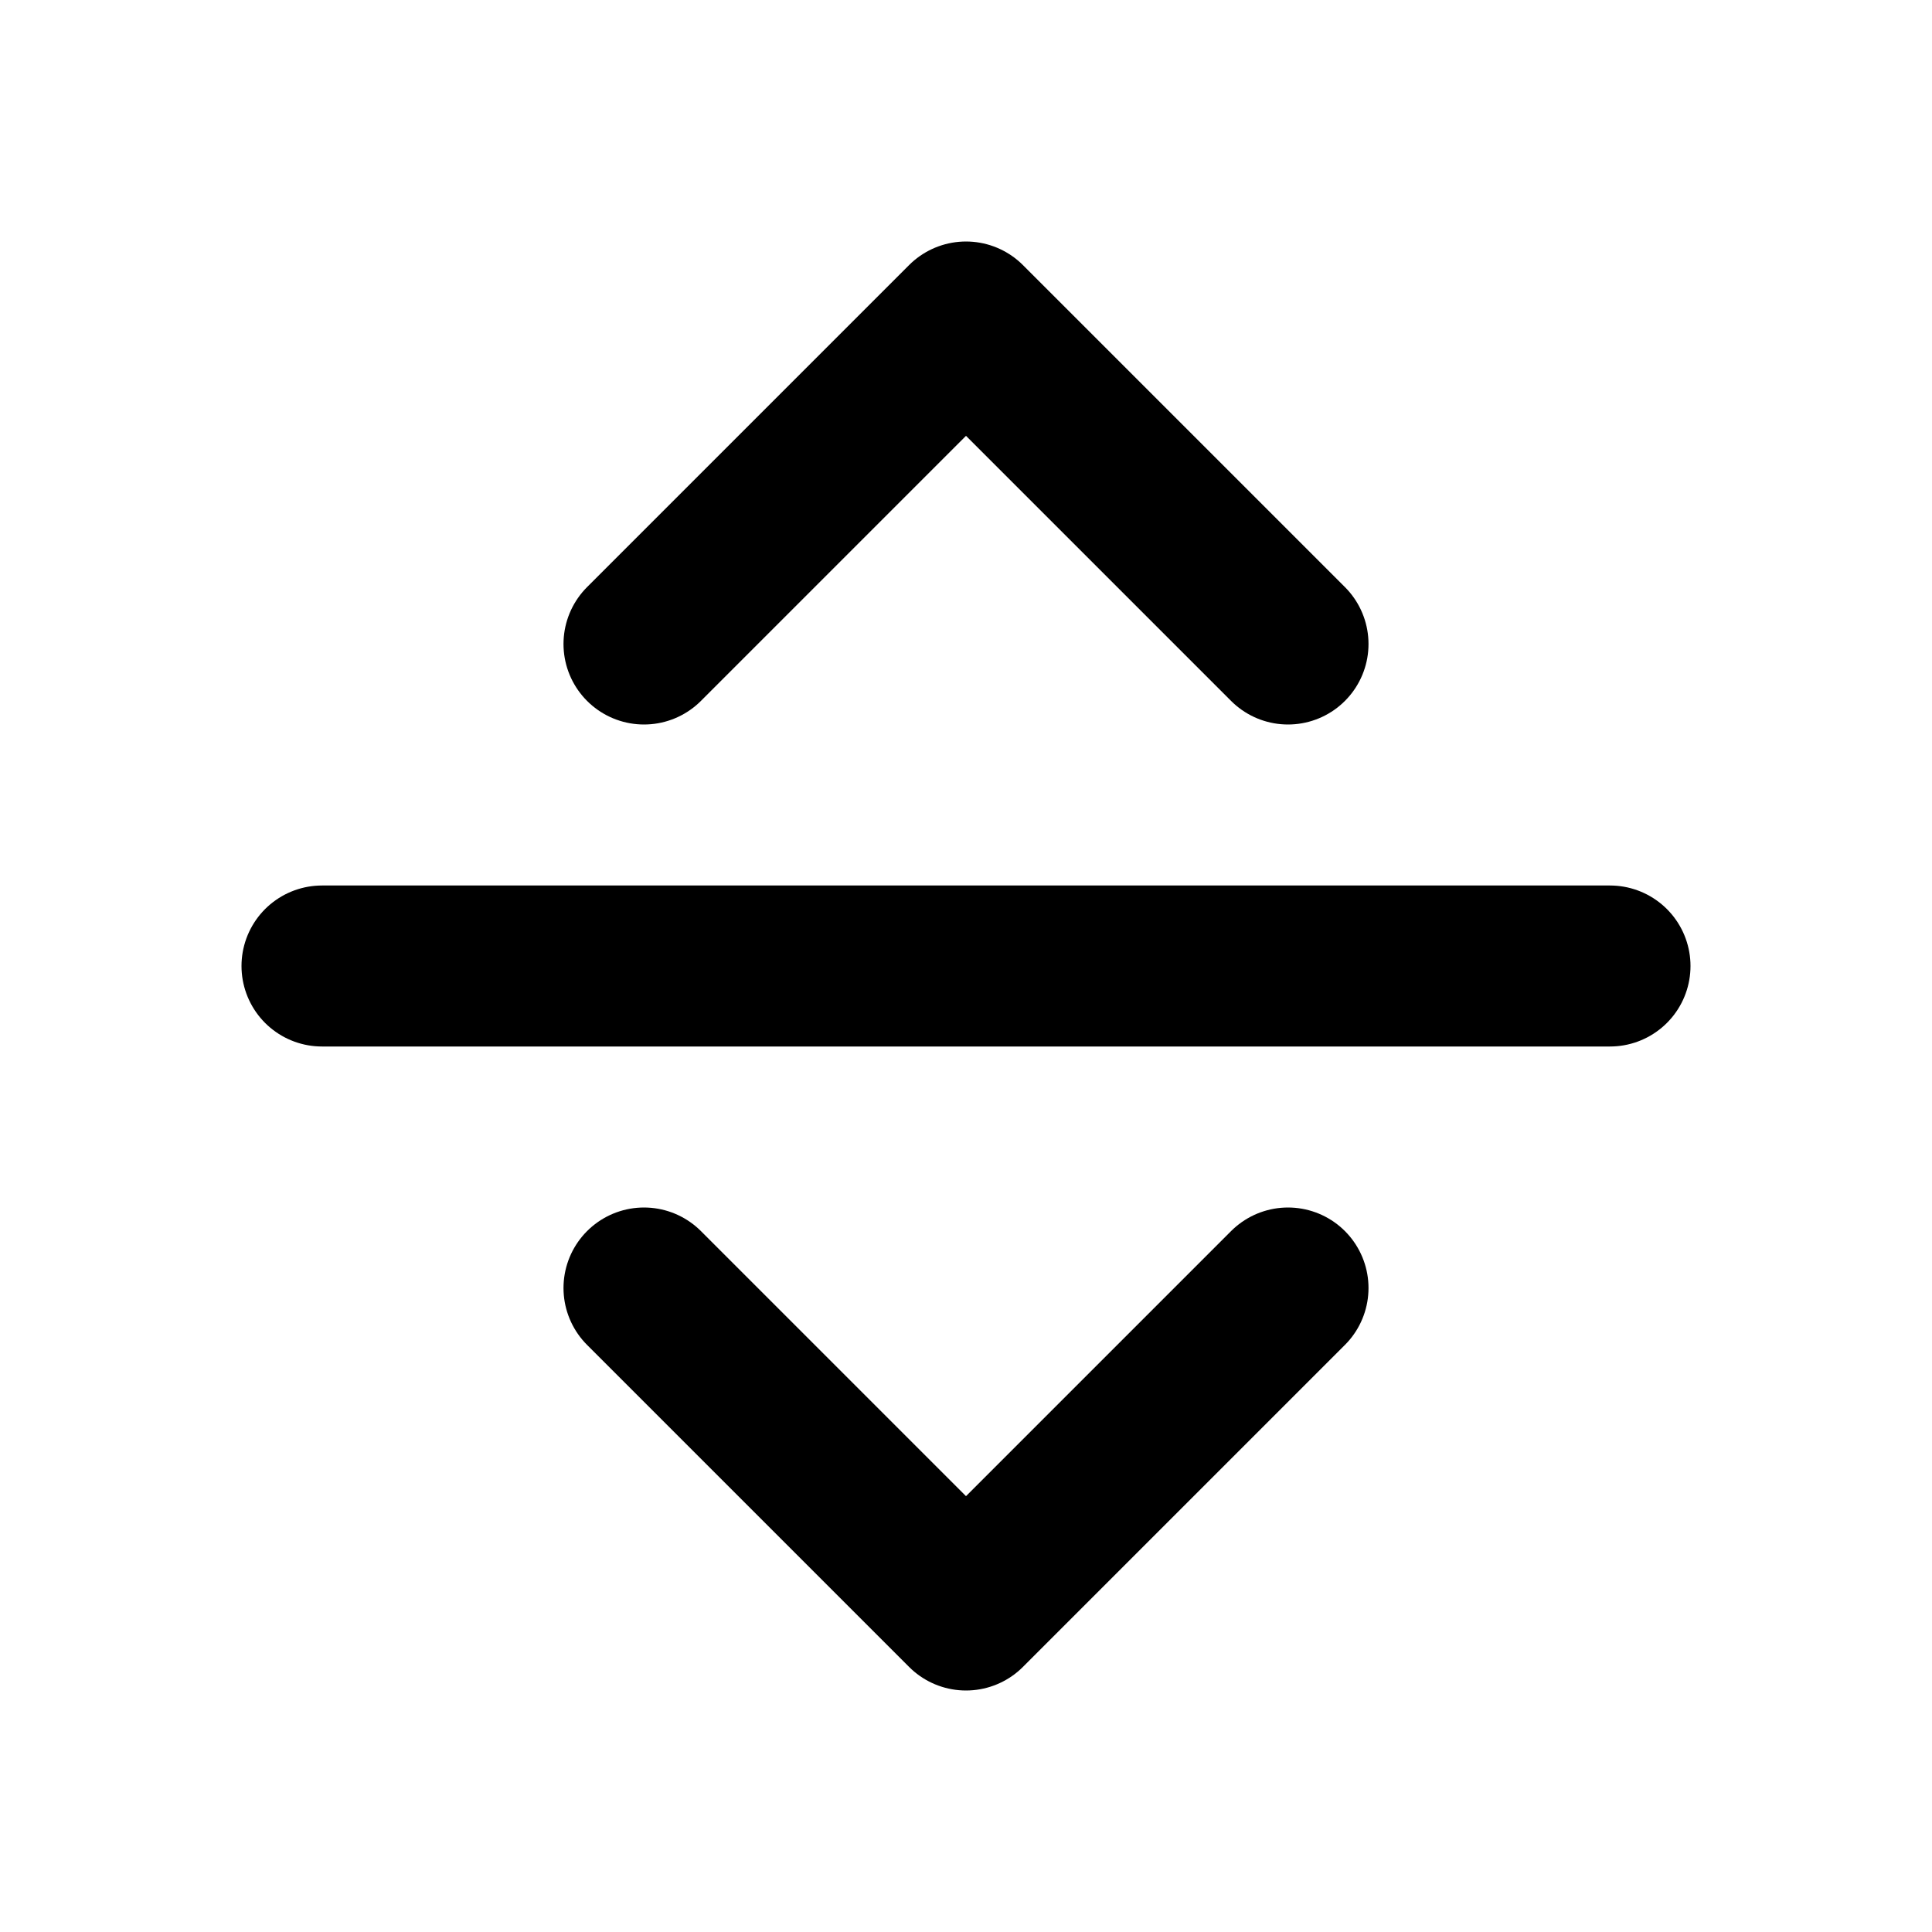
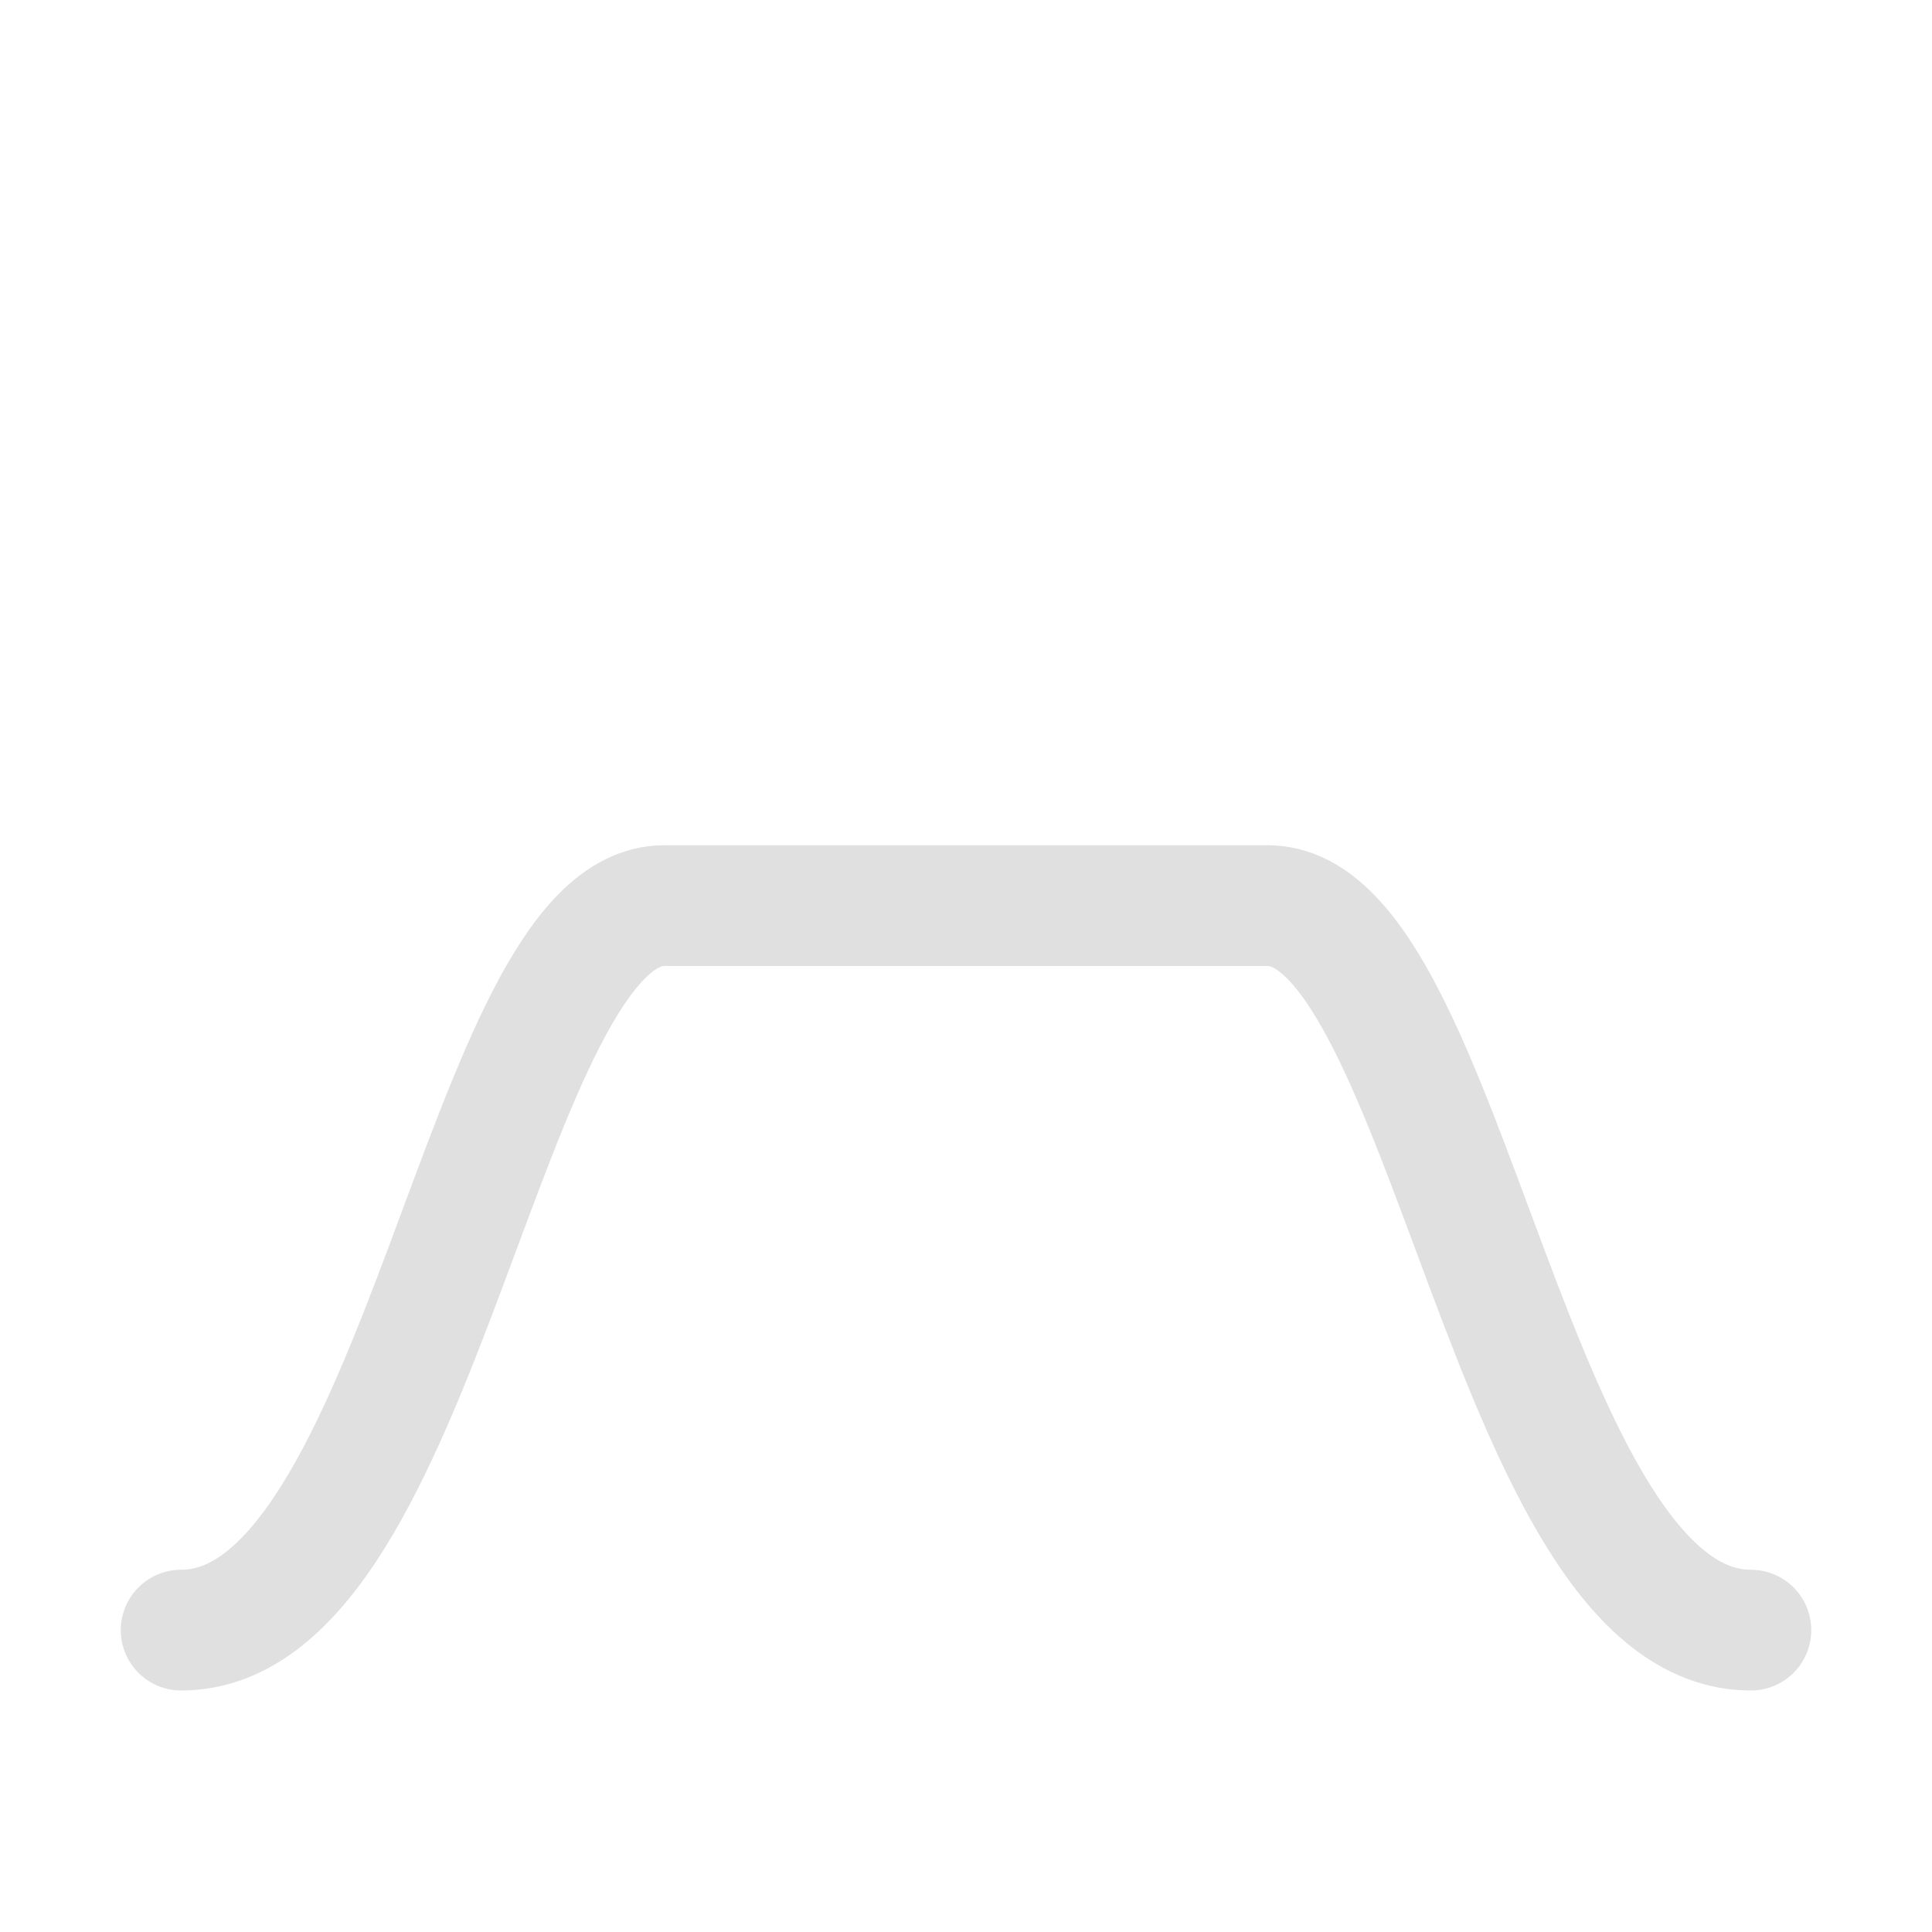
- <svg xmlns="http://www.w3.org/2000/svg" width="24" height="24" viewBox="0 0 24 24" fill="none" stroke="currentColor" stroke-width="2" stroke-linecap="round" stroke-linejoin="round">
-   <path d="M4 12l16 0" />
-   <path d="M8 8l4 -4l4 4" />
-   <path d="M16 16l-4 4l-4 -4" />
+ <svg xmlns="http://www.w3.org/2000/svg" width="16" height="16" viewBox="0 0 16 16">
+   <path fill="none" stroke="#e0e0e0" stroke-width="1" stroke-linecap="round" stroke-linejoin="round" d="M1.5 13.5C3.5 13.5 4 7.5 5.5 7.5H10.5C12 7.5 12.5 13.5 14.5 13.5" />
</svg>
